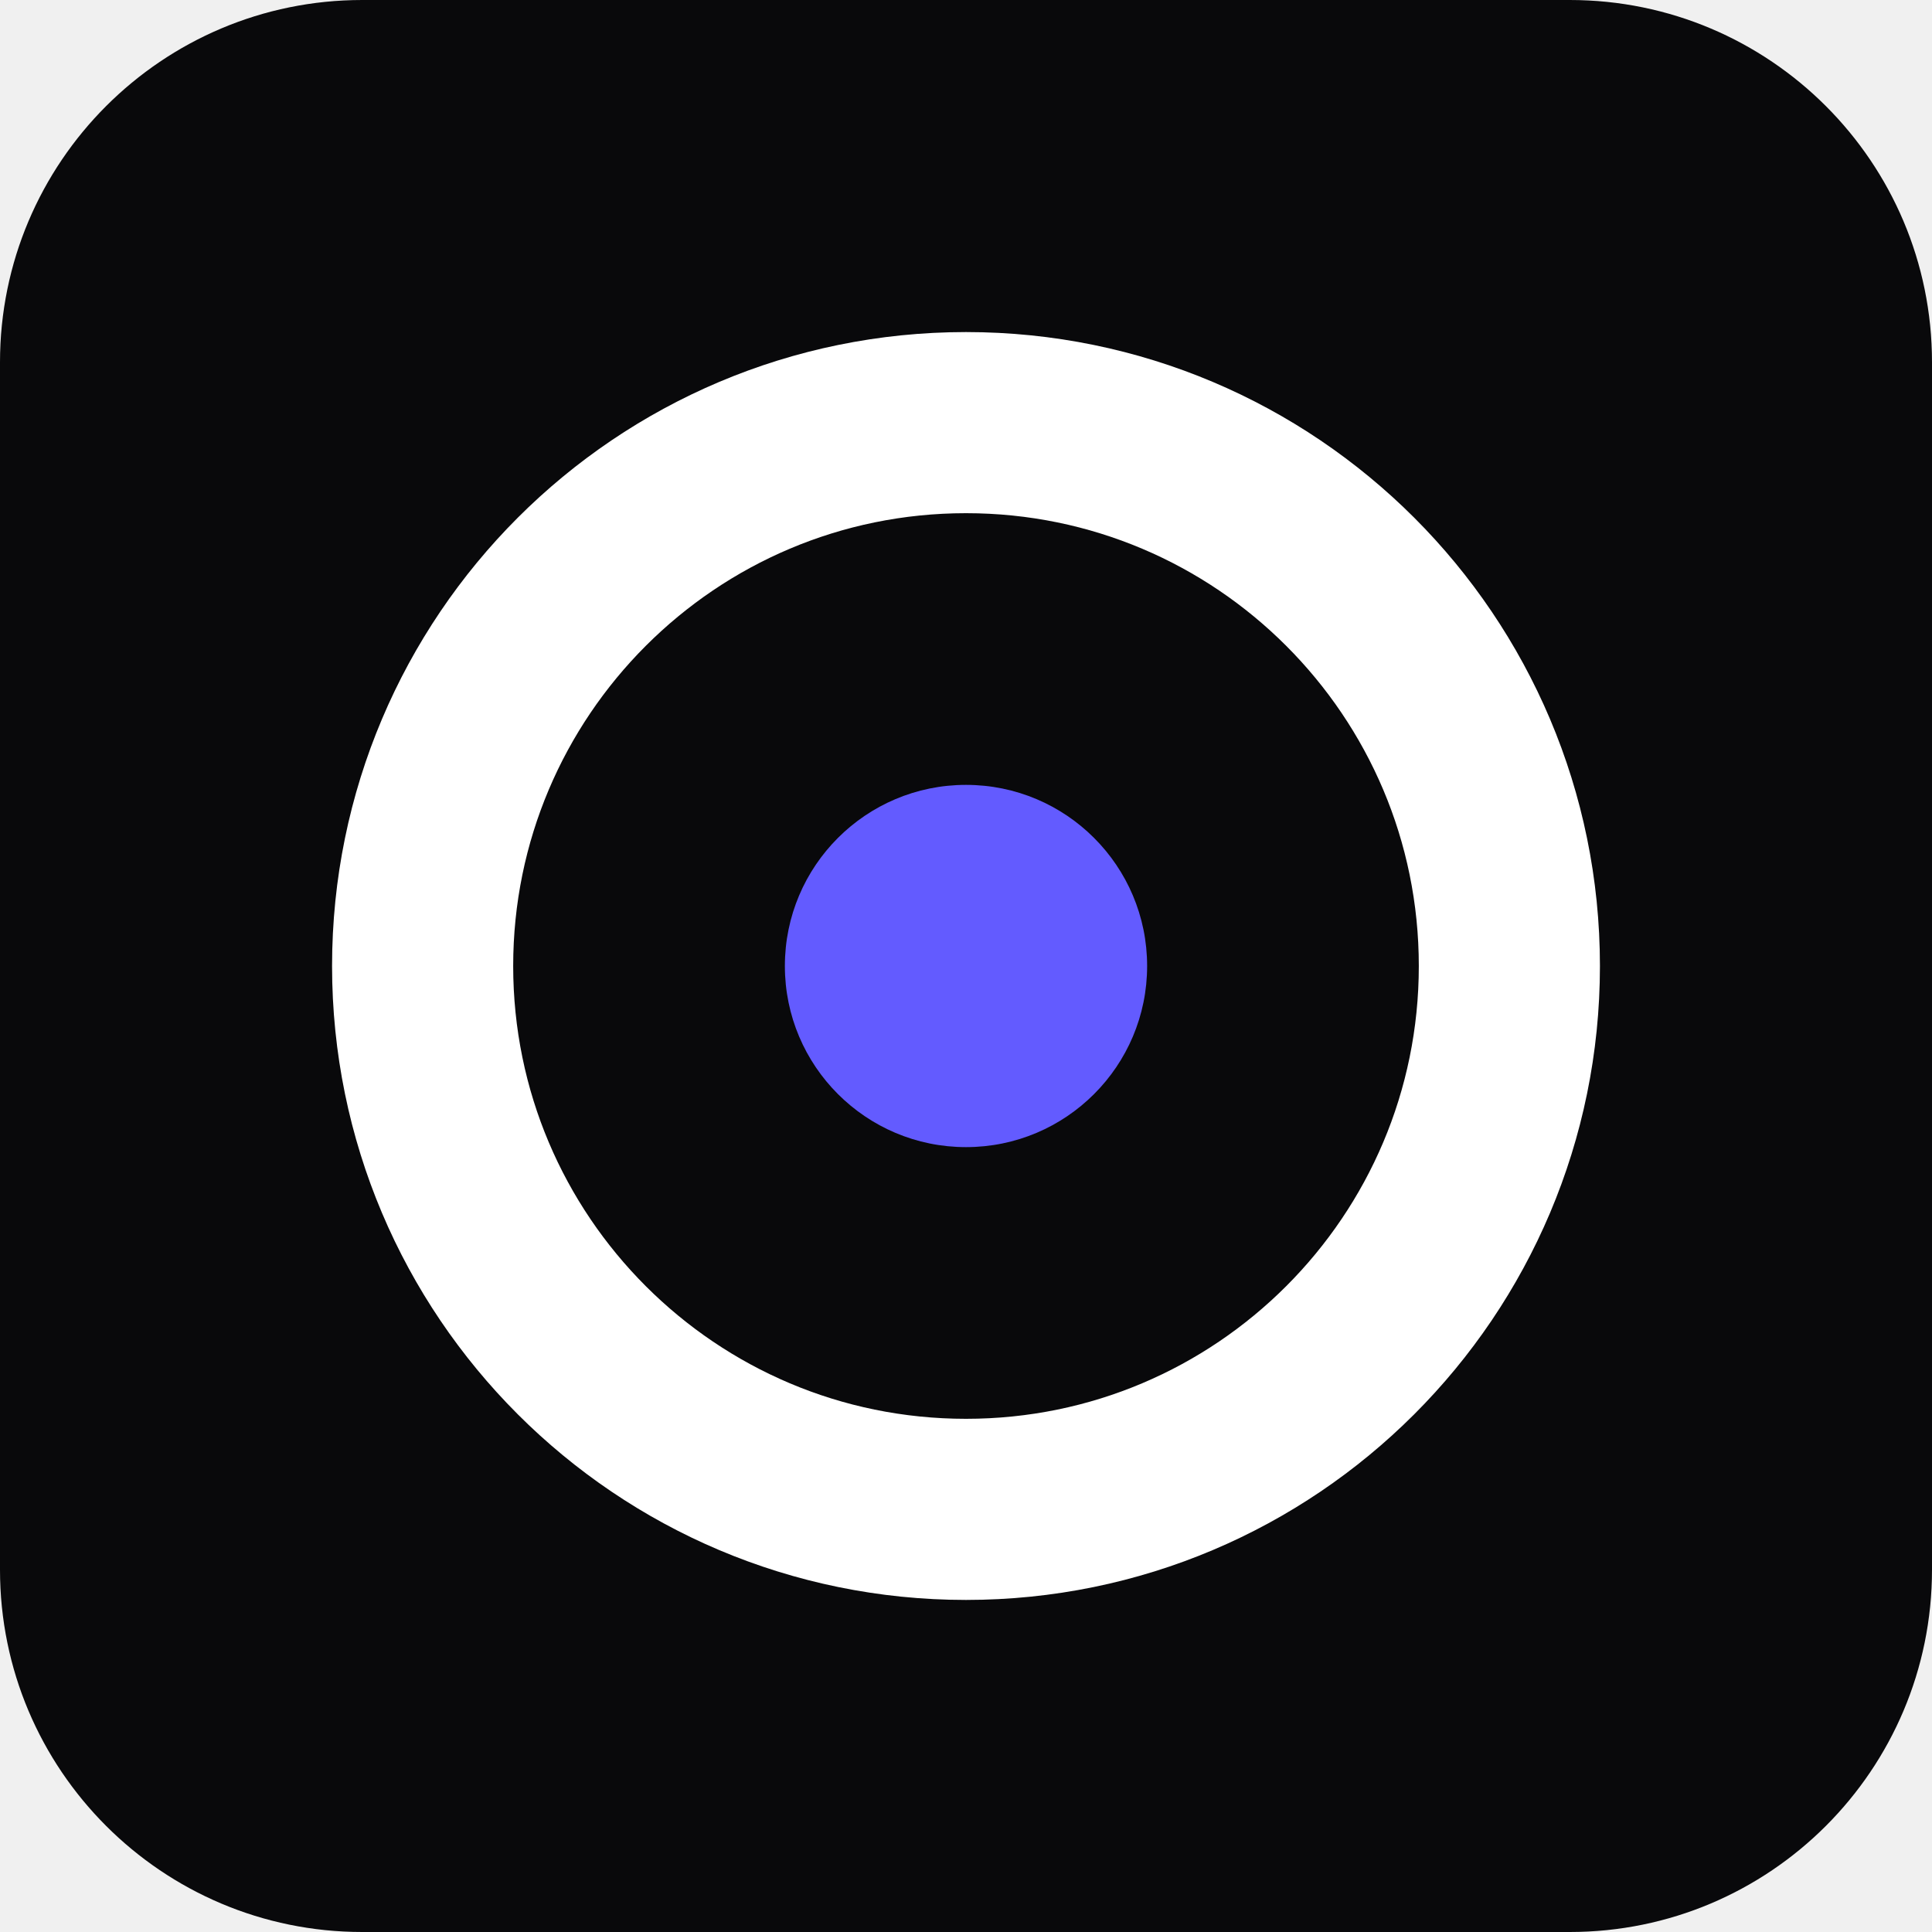
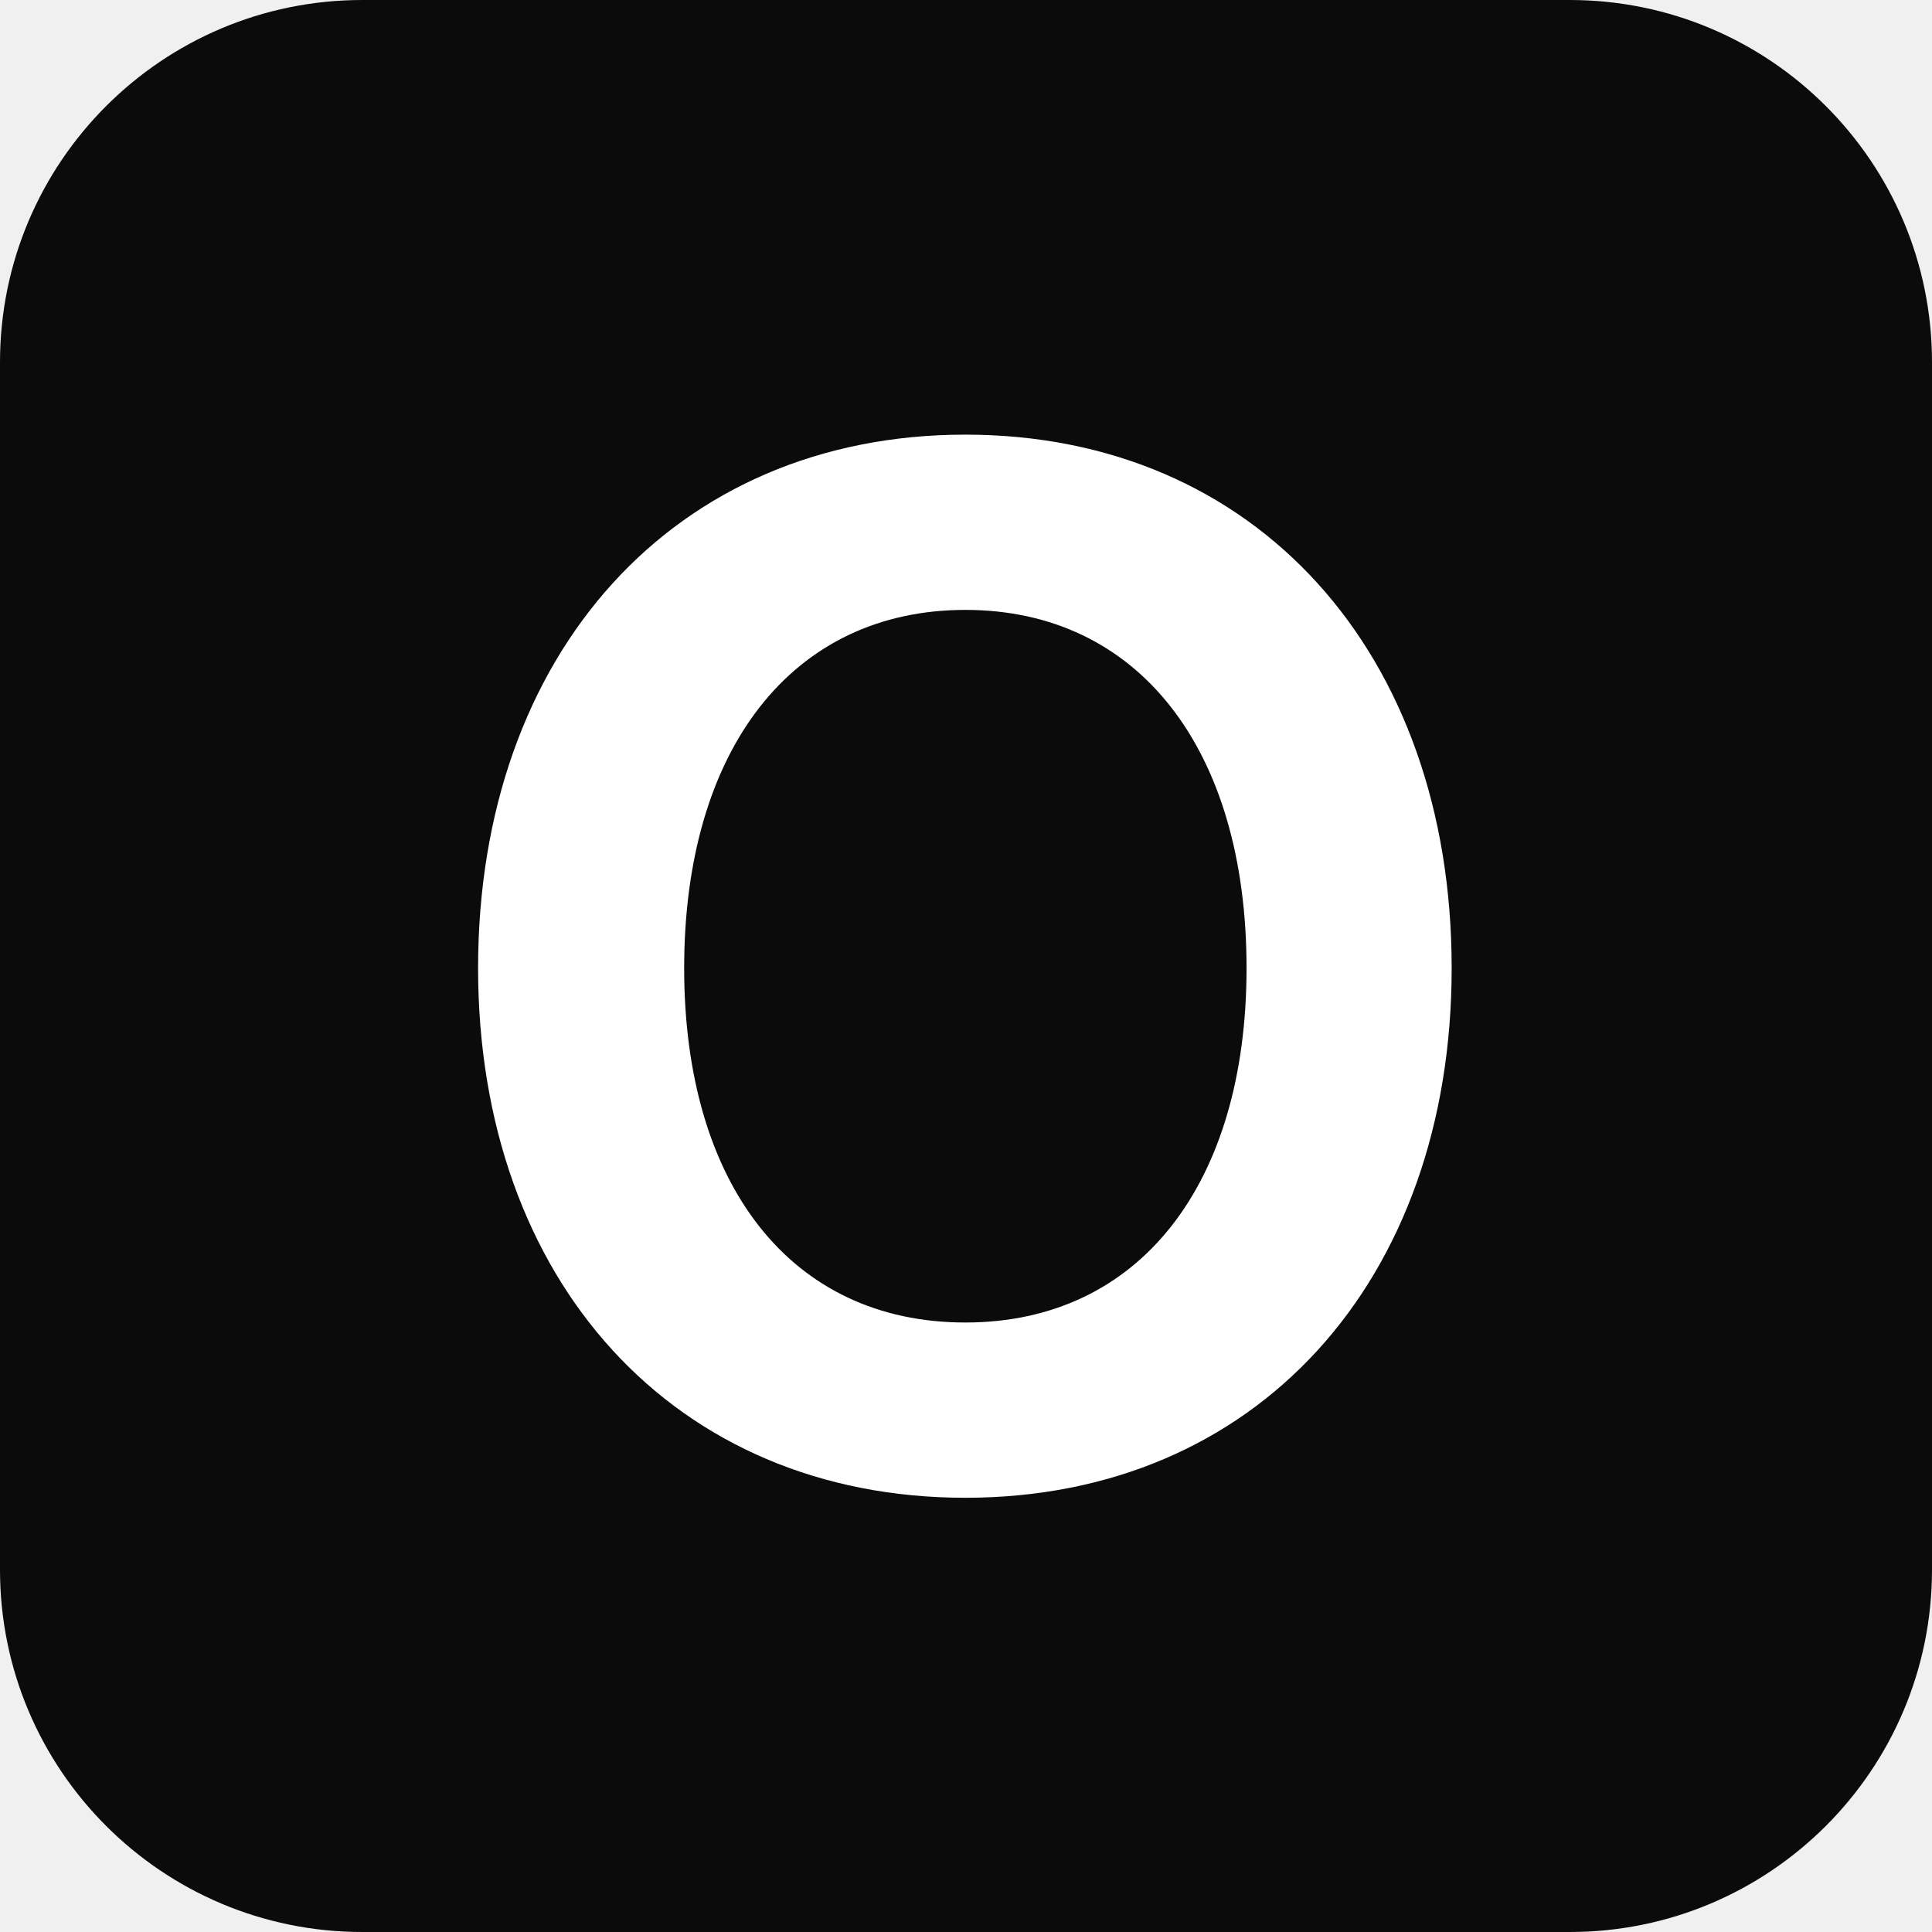
- <svg xmlns="http://www.w3.org/2000/svg" viewBox="0 0 512 512">
-   <rect width="512" height="512" rx="96" fill="#09090b" />
-   <circle cx="256" cy="256" r="144" fill="none" stroke="#ffffff" stroke-width="48" />
-   <circle cx="256" cy="256" r="48" fill="#635BFF" />
+ <svg xmlns="http://www.w3.org/2000/svg" viewBox="0 0 128 128" width="128" height="128">
+   <rect width="128" height="128" rx="24.0" fill="#0B0B0C" />
+   <path d="M573 -24C875 -24 1078 201 1078 526C1078 853 875 1080 573 1080C271 1080 67 853 67 526C67 201 271 -24 573 -24ZM573 158C392 158 281 301 281 526C281 753 393 898 573 898C753 898 865 753 865 526C865 302 754 158 573 158Z" transform="translate(27.4,97.7) scale(.0638,-.0638)" fill="#FFFFFF" />
</svg>
